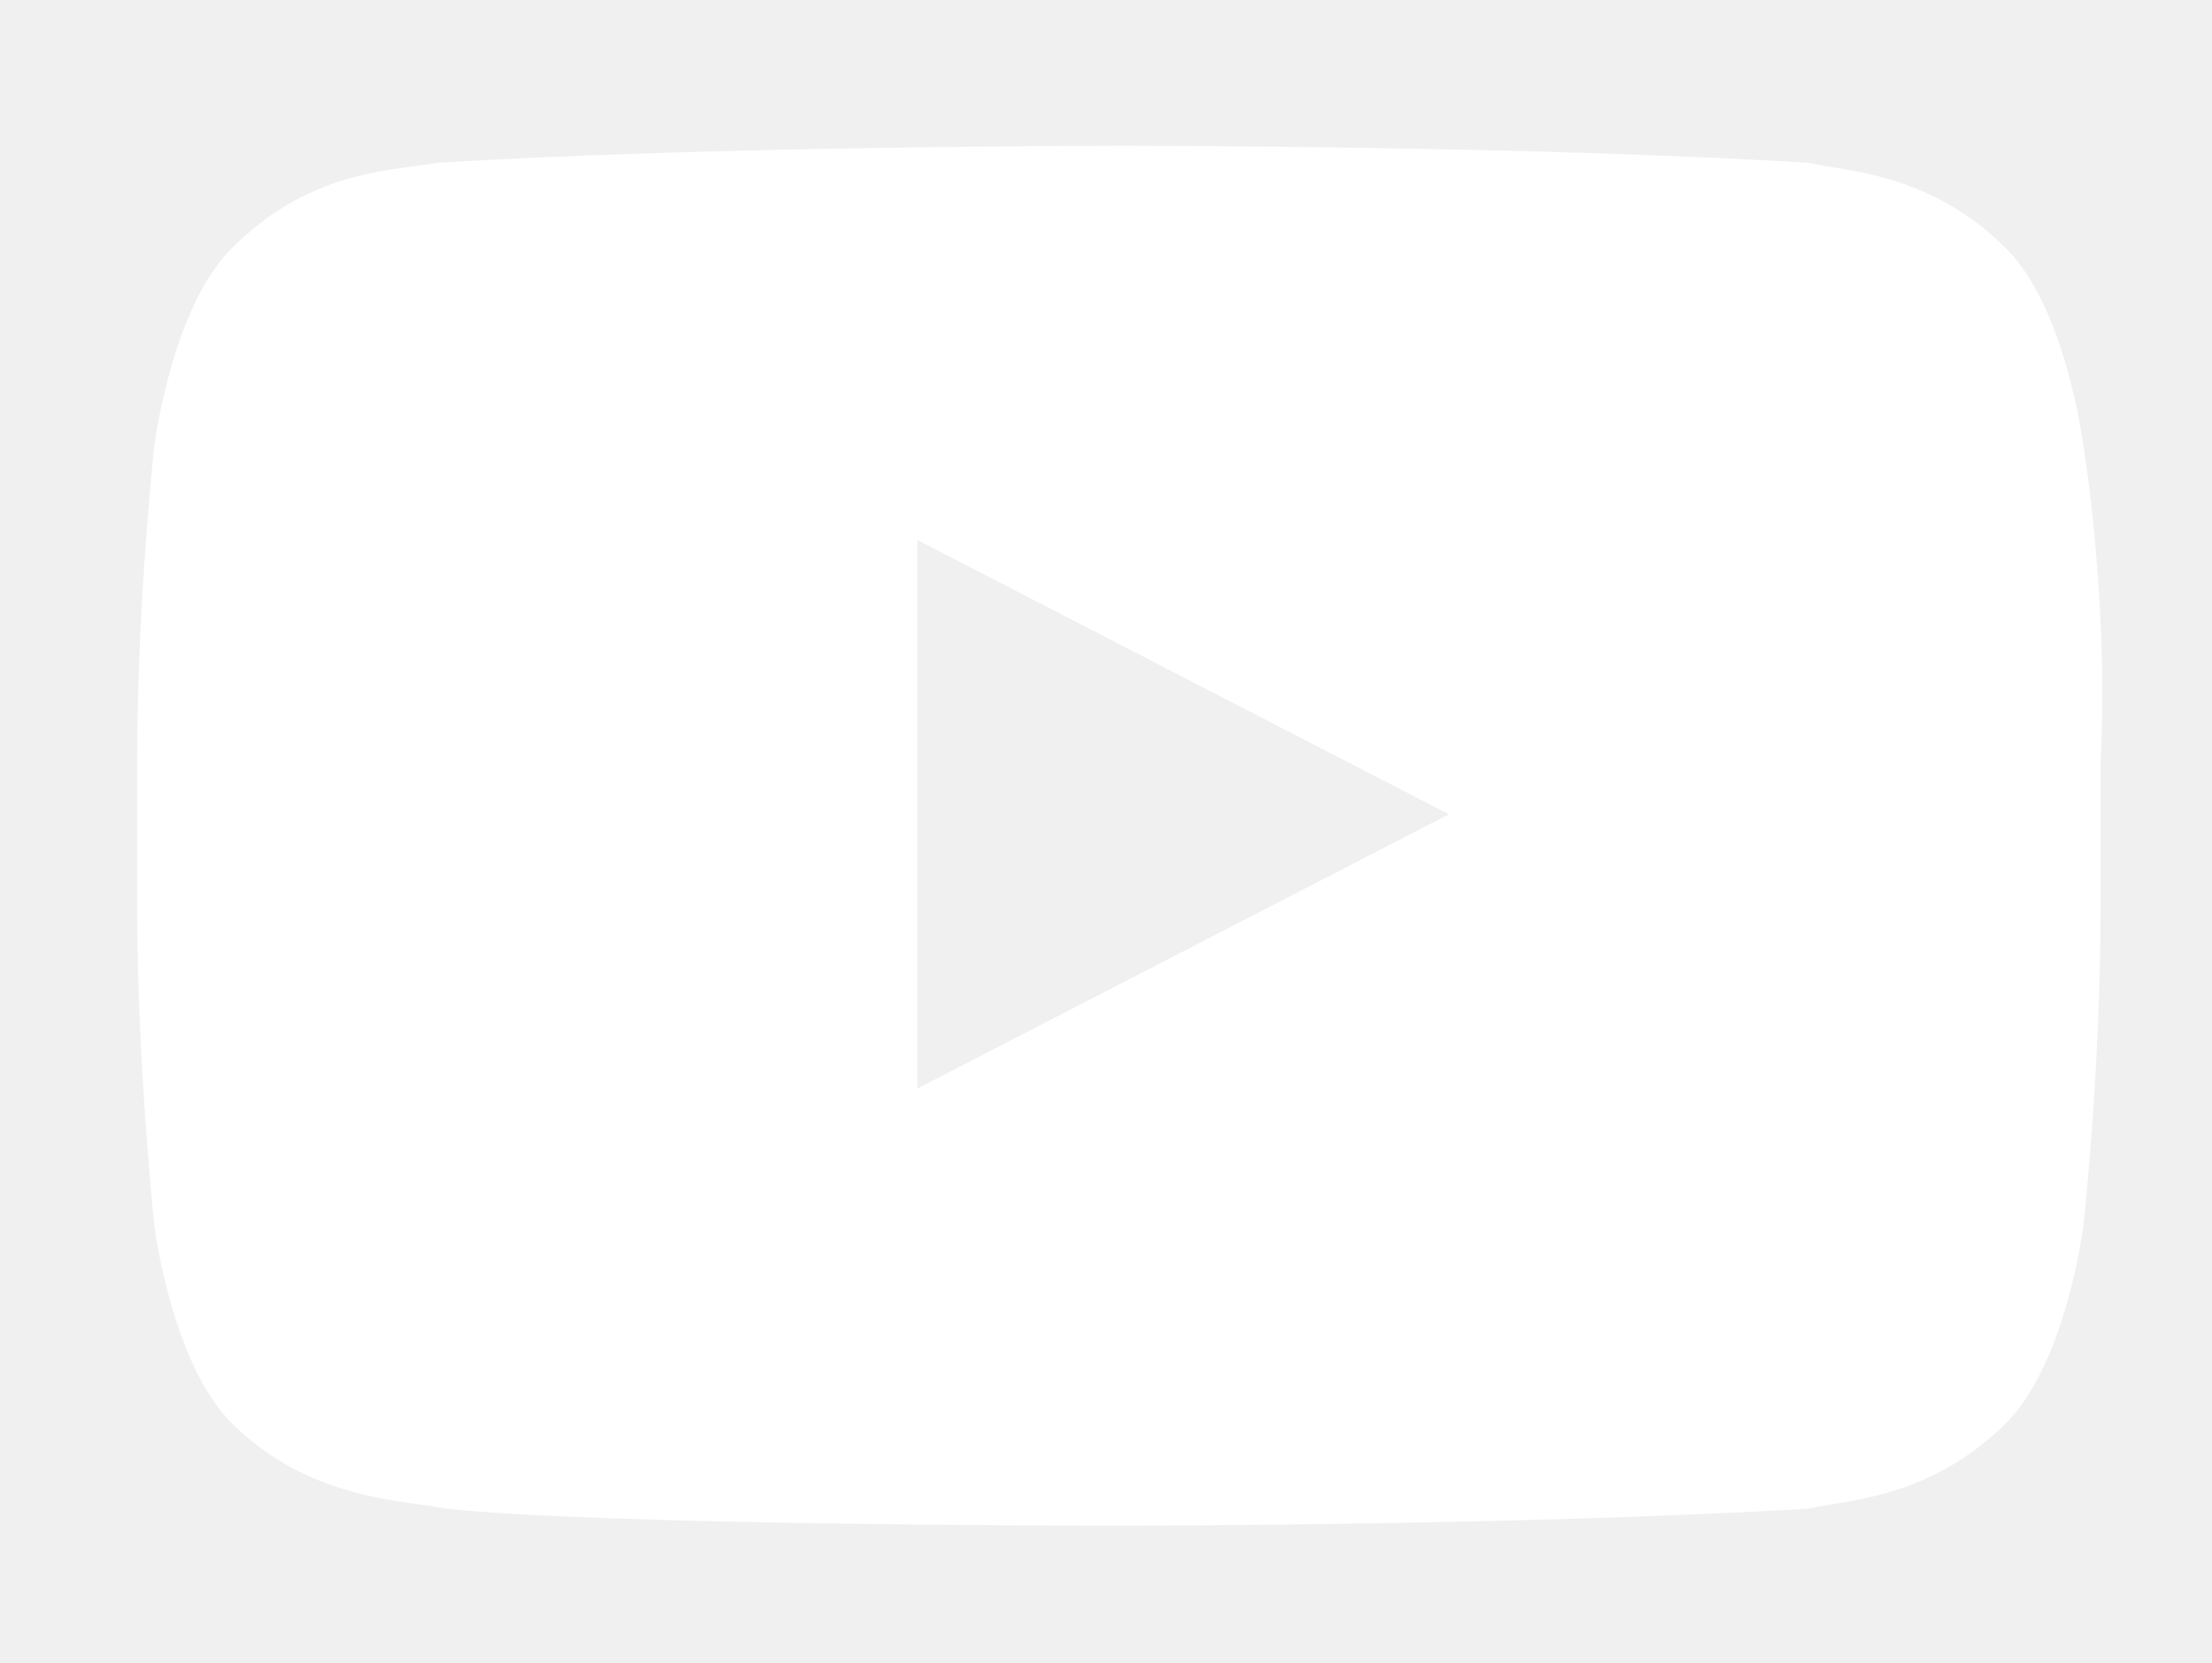
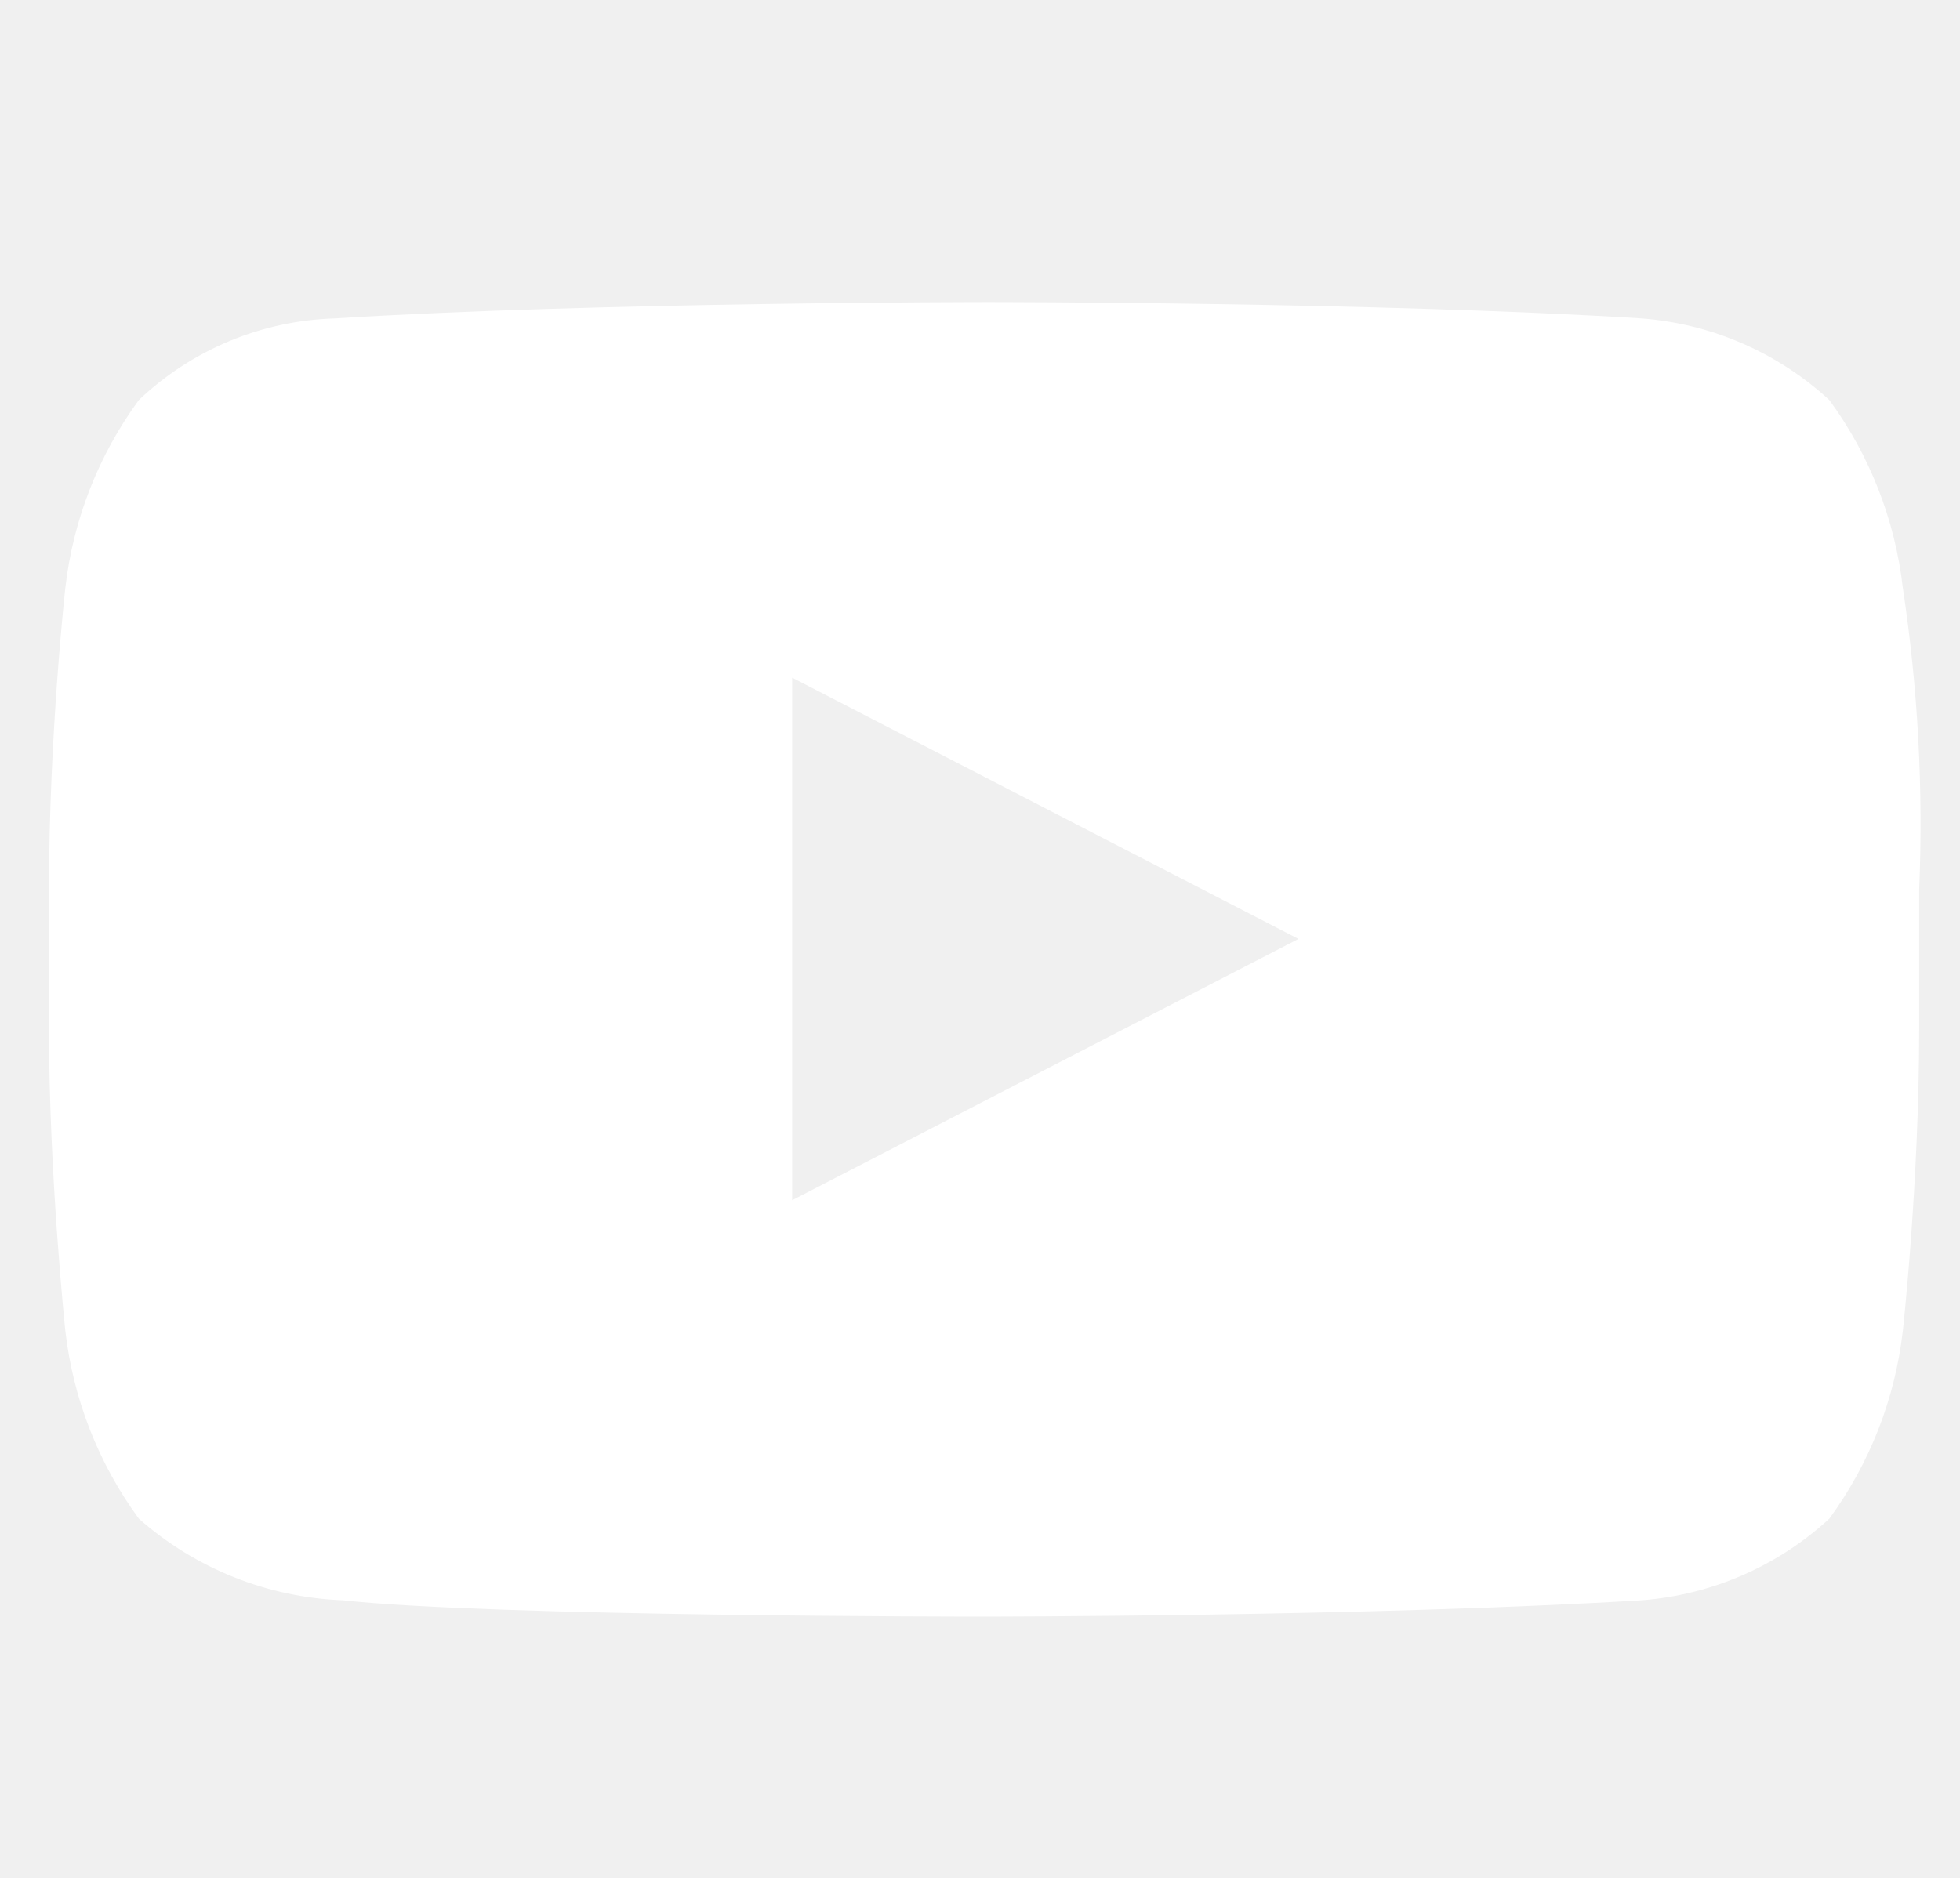
- <svg xmlns="http://www.w3.org/2000/svg" version="1.1" id="Layer_1" x="0px" y="0px" viewBox="0 0 25.8 19.4" style="enable-background:new 0 0 25.8 19.4;" xml:space="preserve">
-   <style type="text/css">
- 	.st0{fill:#FFFFFF;}
- </style>
-   <path class="st0" d="M24.3,5.2c0,0-0.2-1.6-0.9-2.3c-0.9-0.9-1.9-0.9-2.3-1c-3.2-0.2-8-0.2-8-0.2l0,0c0,0-4.8,0-8,0.2  C4.5,2,3.6,2,2.7,2.9C2,3.6,1.8,5.2,1.8,5.2S1.6,7,1.6,8.9v1.7c0,1.8,0.2,3.7,0.2,3.7s0.2,1.6,0.9,2.3c0.9,0.9,2,0.9,2.5,1  C7,17.8,13,17.8,13,17.8s4.8,0,8.1-0.2c0.4-0.1,1.4-0.1,2.3-1c0.7-0.7,0.9-2.3,0.9-2.3s0.2-1.8,0.2-3.7V8.9  C24.6,7,24.3,5.2,24.3,5.2 M10.7,12.7V6.3l6.2,3.2L10.7,12.7z" />
+ <svg xmlns="http://www.w3.org/2000/svg" id="Layer_1" data-name="Layer 1" viewBox="0 0 24 23">
+   <defs>
+     <style>.cls-1{fill:#fff;}</style>
+   </defs>
+   <path class="cls-1" d="M23.3,7.2a4.82,4.82,0,0,0-.9-2.3,3.82,3.82,0,0,0-2.3-1c-3.2-.2-8-.2-8-.2h0s-4.8,0-8,.2a3.64,3.64,0,0,0-2.4,1A4.82,4.82,0,0,0,.8,7.2S.6,9,.6,10.9v1.7c0,1.8.2,3.7.2,3.7a4.82,4.82,0,0,0,.9,2.3,4,4,0,0,0,2.5,1c1.8.2,7.8.2,7.8.2s4.8,0,8.1-.2a3.82,3.82,0,0,0,2.3-1,4.82,4.82,0,0,0,.9-2.3s.2-1.8.2-3.7V10.9a19.35,19.35,0,0,0-.2-3.7M9.7,14.7V8.3l6.2,3.2Z" />
</svg>
